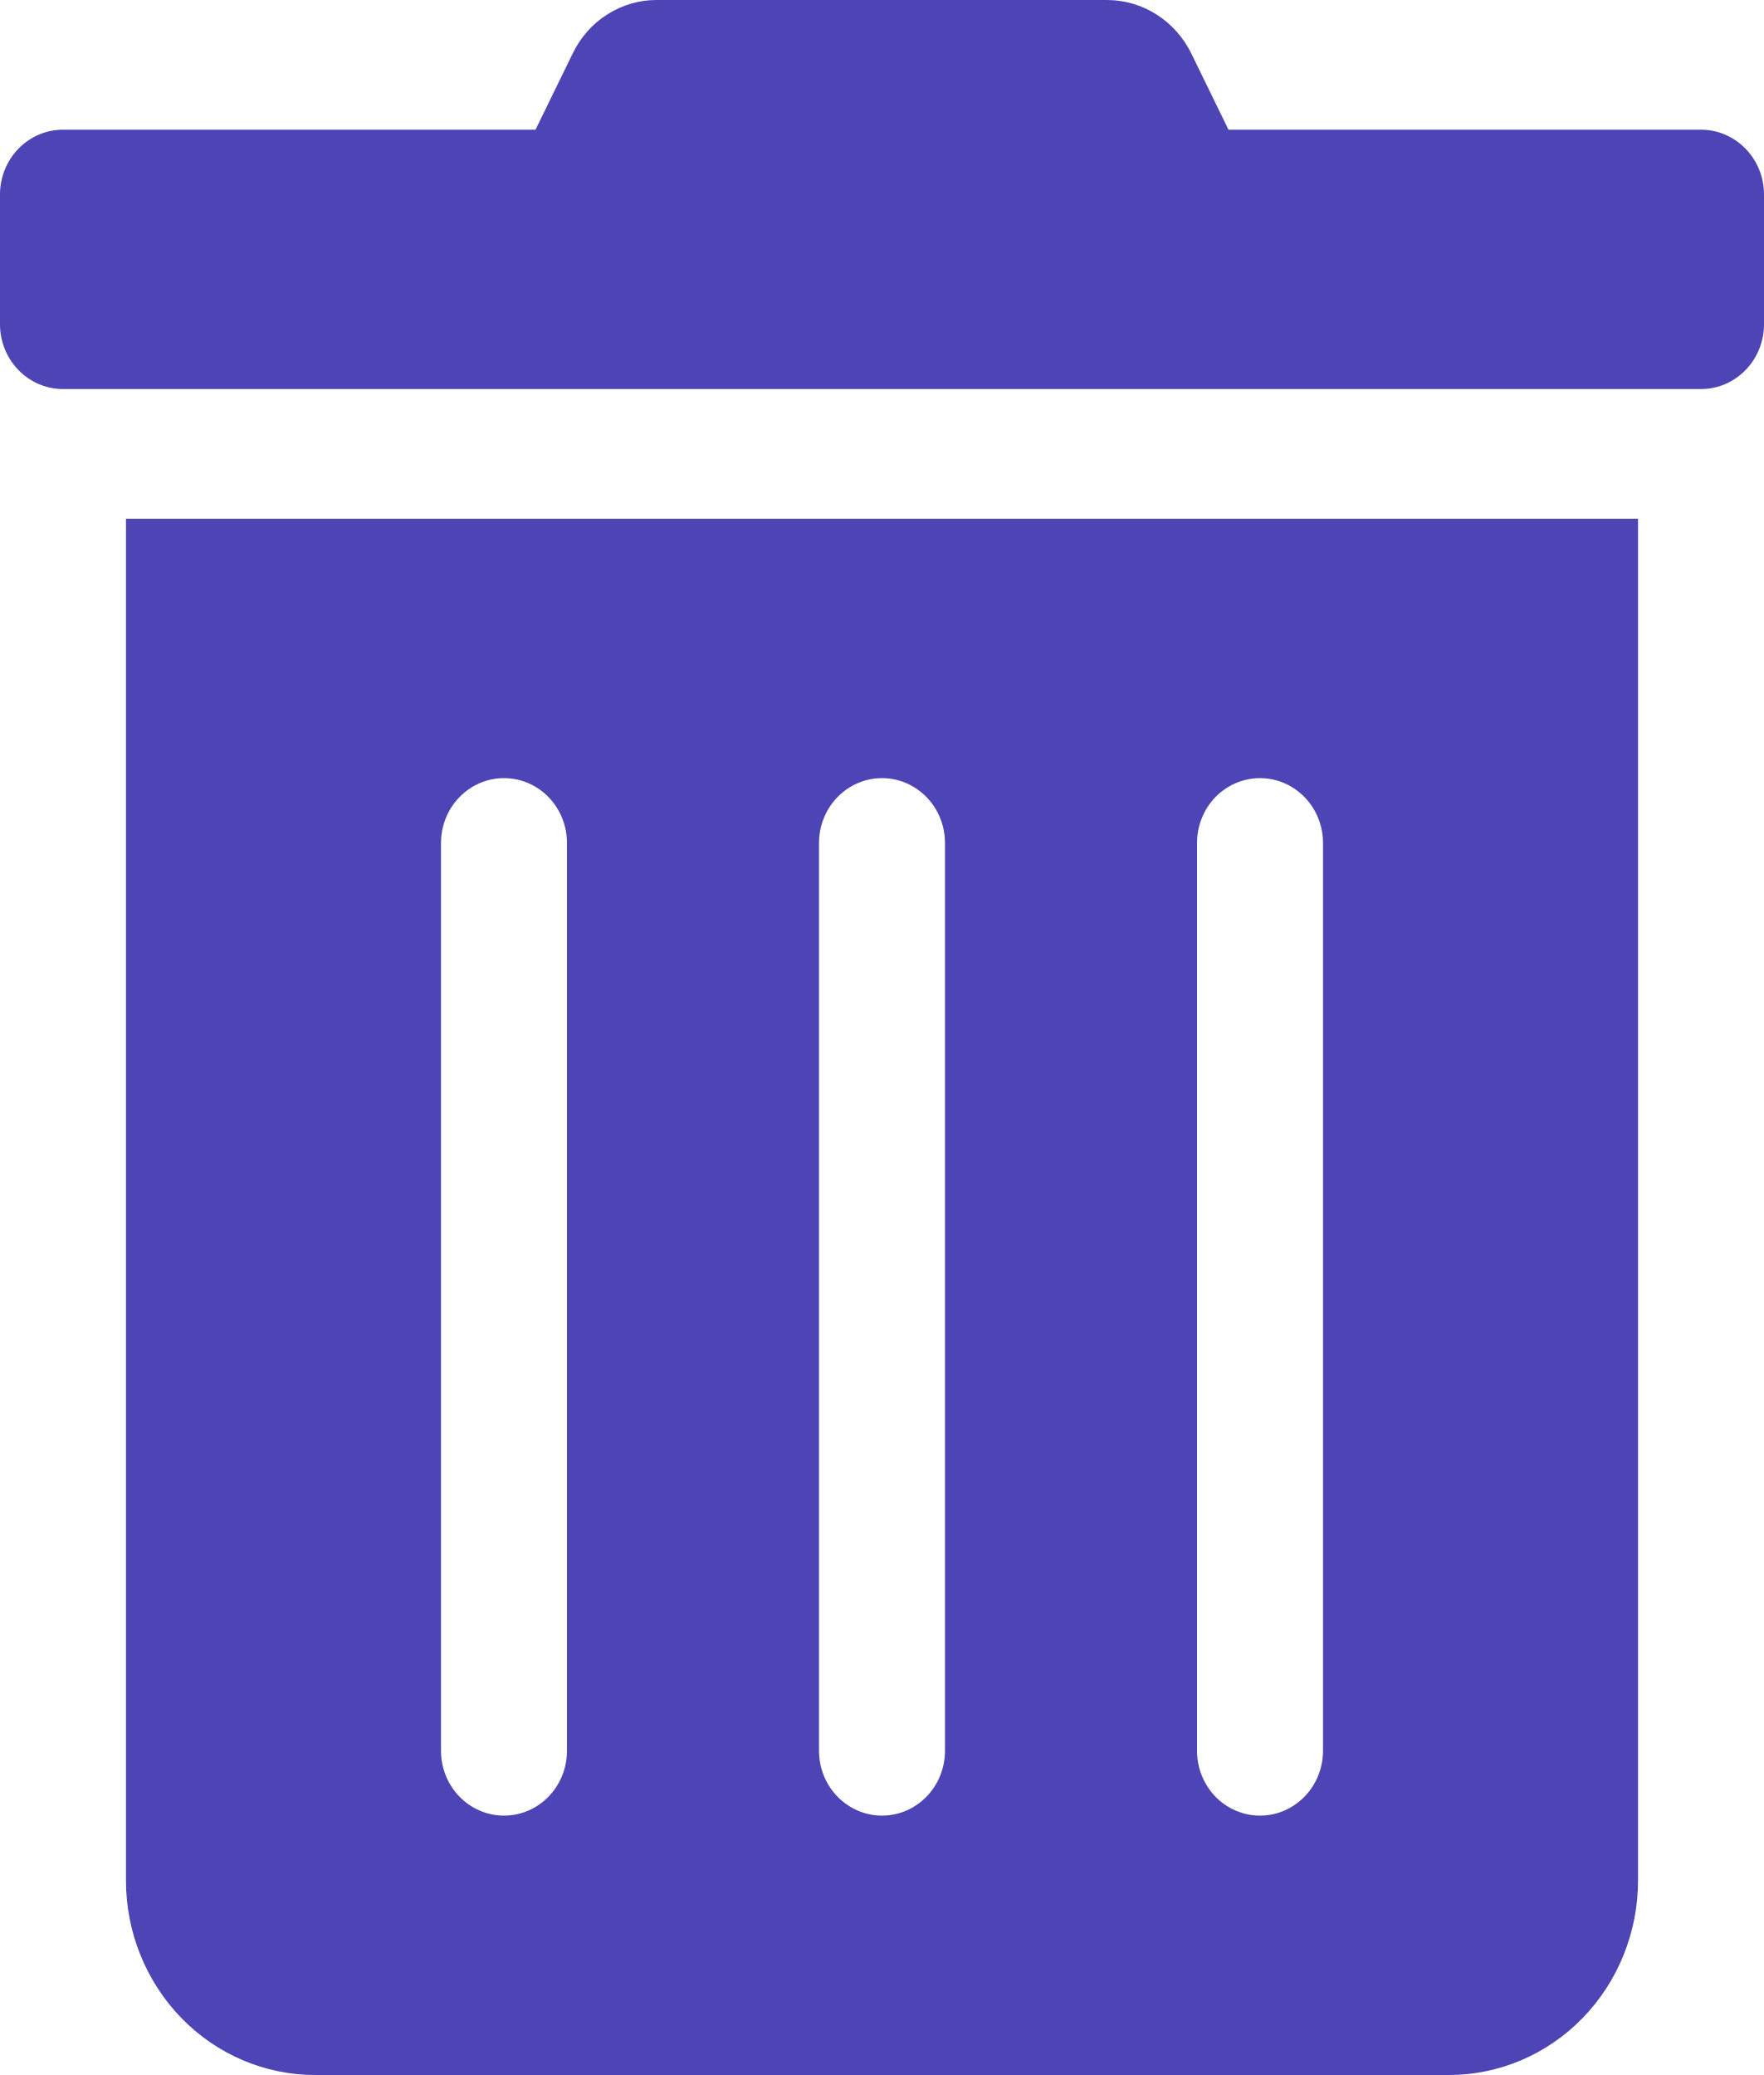
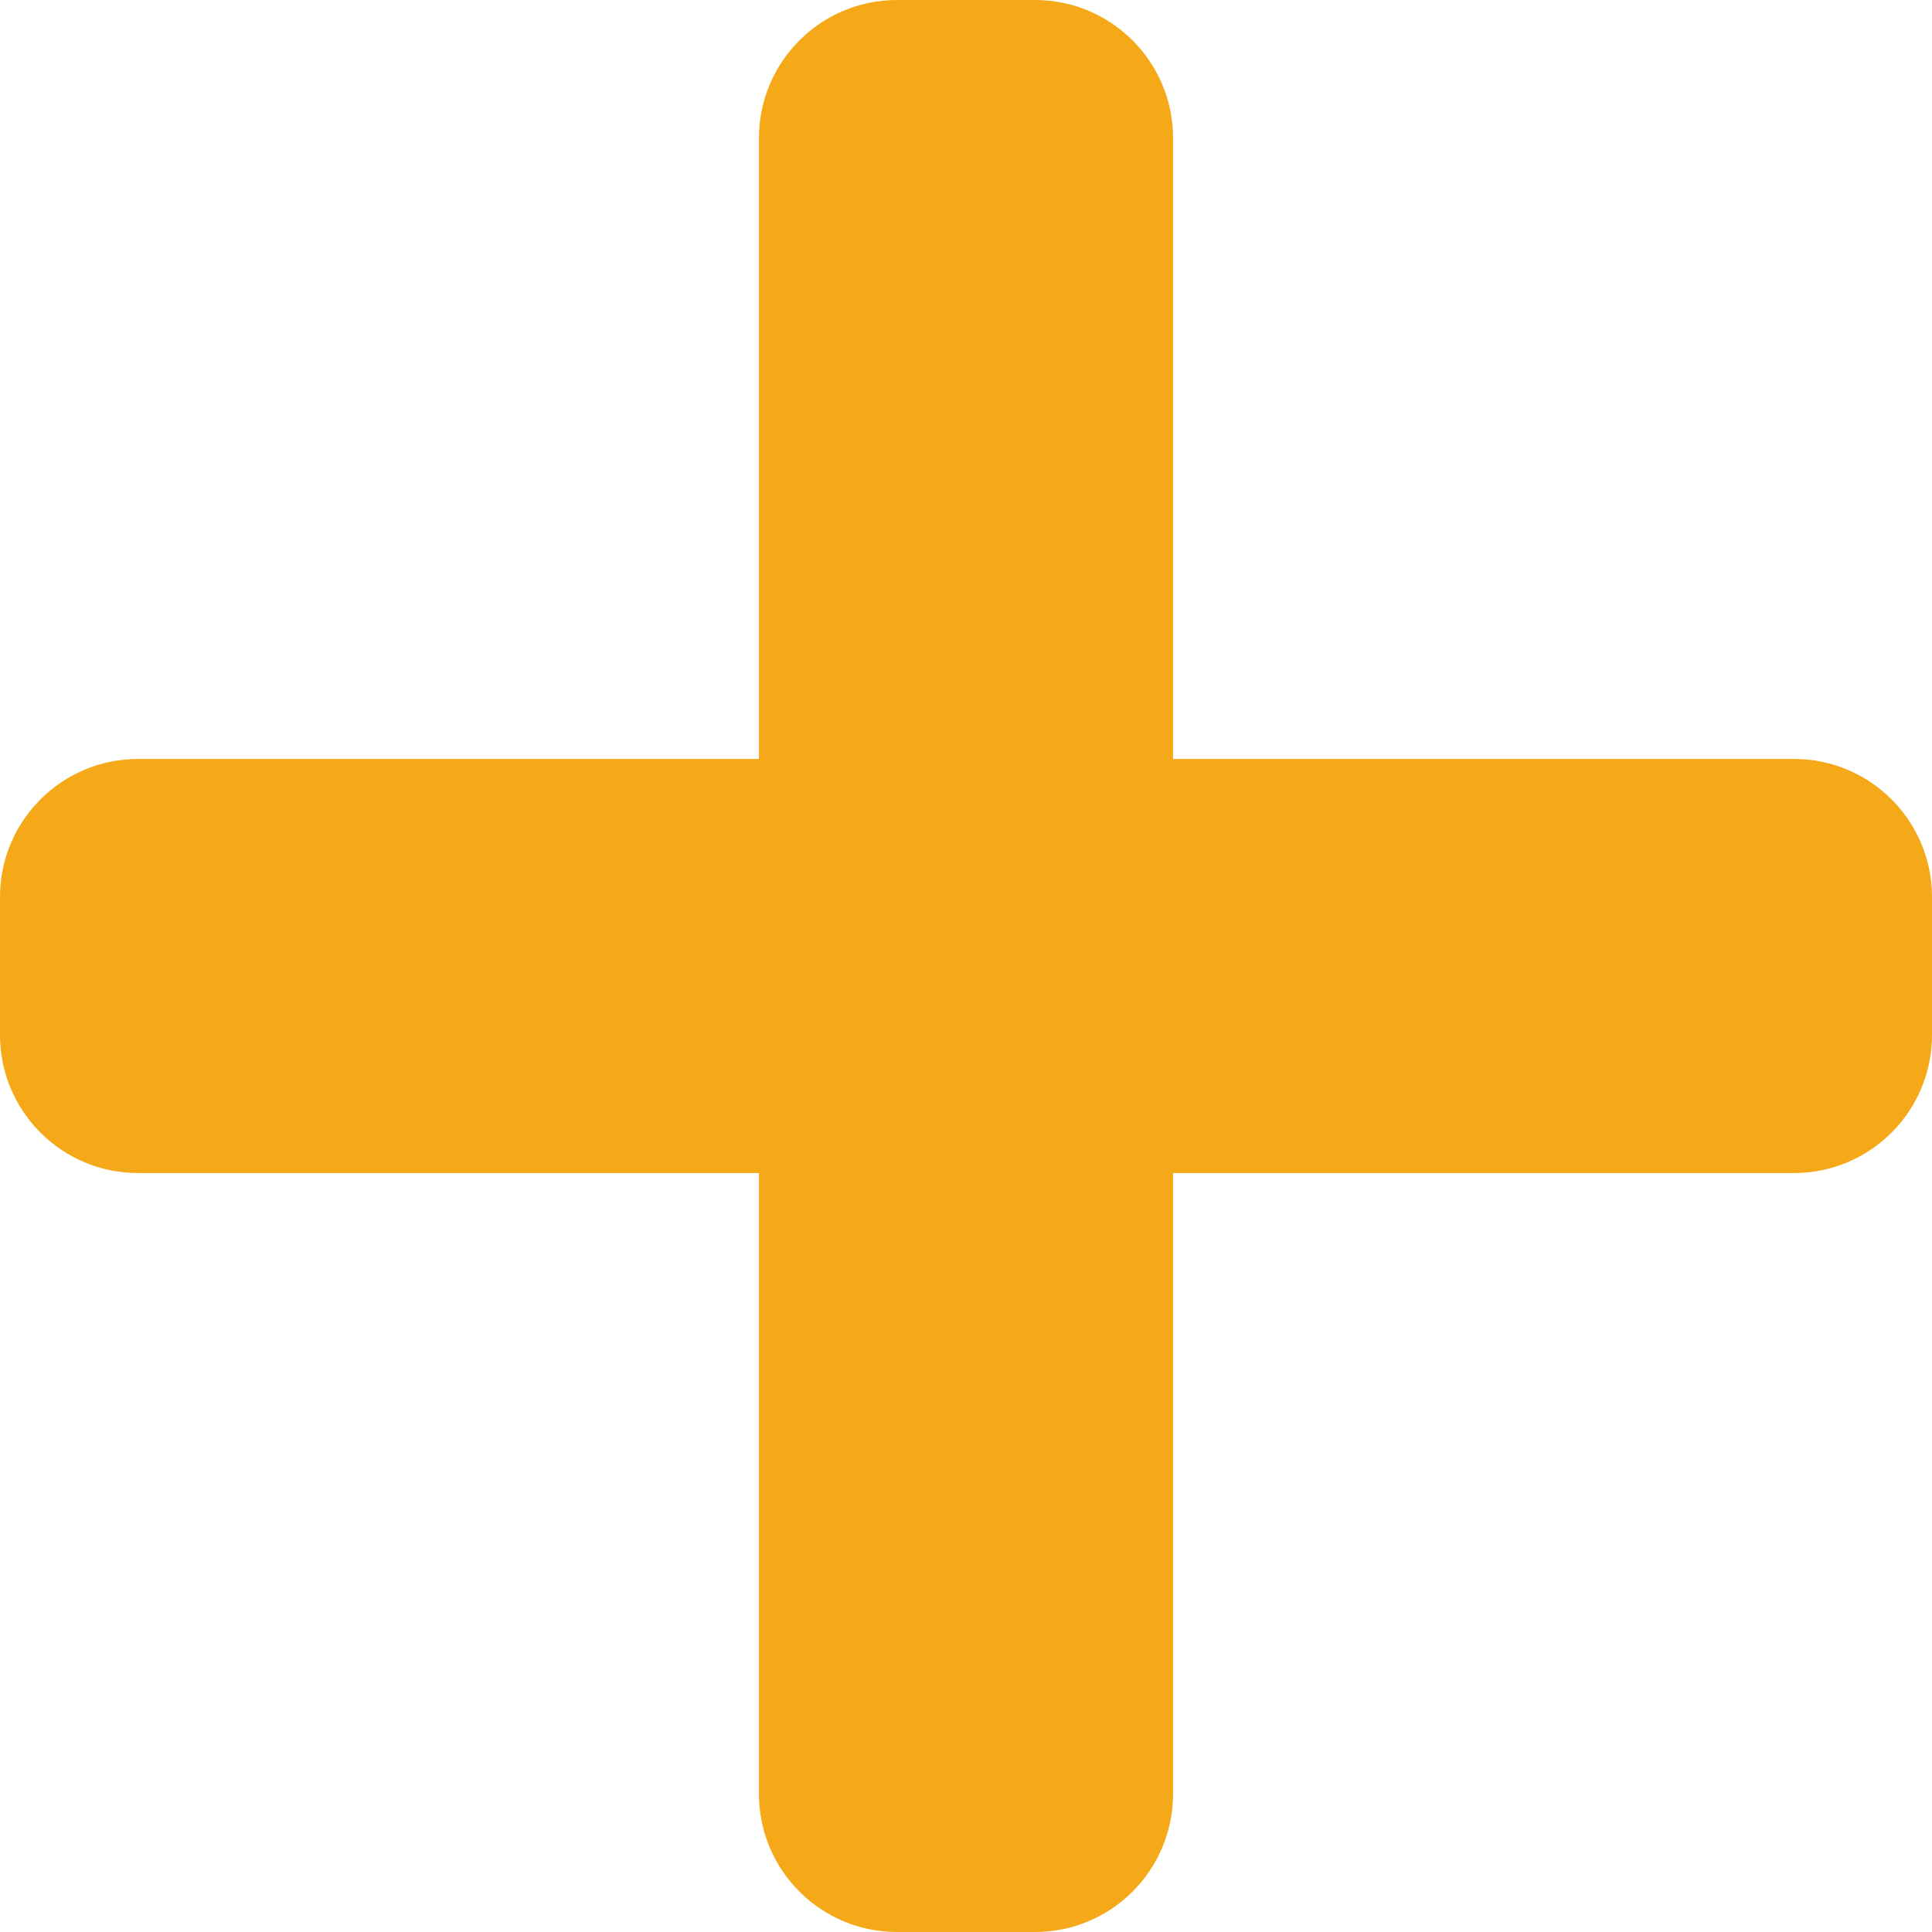
- <svg xmlns="http://www.w3.org/2000/svg" width="17" height="20" viewBox="0 0 17 20" fill="none">
-   <path d="M1.214 18.125C1.214 18.622 1.406 19.099 1.748 19.451C2.089 19.802 2.553 20 3.036 20H13.964C14.447 20 14.911 19.802 15.252 19.451C15.594 19.099 15.786 18.622 15.786 18.125V5H1.214V18.125ZM11.536 8.125C11.536 7.959 11.6 7.8 11.713 7.683C11.827 7.566 11.982 7.5 12.143 7.5C12.304 7.5 12.458 7.566 12.572 7.683C12.686 7.8 12.75 7.959 12.75 8.125V16.875C12.75 17.041 12.686 17.2 12.572 17.317C12.458 17.434 12.304 17.5 12.143 17.5C11.982 17.5 11.827 17.434 11.713 17.317C11.6 17.2 11.536 17.041 11.536 16.875V8.125ZM7.893 8.125C7.893 7.959 7.957 7.8 8.071 7.683C8.185 7.566 8.339 7.5 8.5 7.5C8.661 7.5 8.815 7.566 8.929 7.683C9.043 7.8 9.107 7.959 9.107 8.125V16.875C9.107 17.041 9.043 17.2 8.929 17.317C8.815 17.434 8.661 17.5 8.5 17.5C8.339 17.5 8.185 17.434 8.071 17.317C7.957 17.2 7.893 17.041 7.893 16.875V8.125ZM4.25 8.125C4.25 7.959 4.314 7.8 4.428 7.683C4.542 7.566 4.696 7.5 4.857 7.5C5.018 7.5 5.173 7.566 5.286 7.683C5.4 7.8 5.464 7.959 5.464 8.125V16.875C5.464 17.041 5.4 17.2 5.286 17.317C5.173 17.434 5.018 17.5 4.857 17.5C4.696 17.5 4.542 17.434 4.428 17.317C4.314 17.2 4.25 17.041 4.25 16.875V8.125ZM16.393 1.25H11.839L11.483 0.52C11.407 0.363 11.291 0.232 11.146 0.14C11.002 0.048 10.836 -0 10.667 6.84872e-06H6.329C6.16 -0.001 5.995 0.048 5.851 0.14C5.707 0.231 5.592 0.363 5.517 0.52L5.161 1.25H0.607C0.446 1.25 0.292 1.316 0.178 1.433C0.064 1.55 0 1.709 0 1.875L0 3.125C0 3.291 0.064 3.45 0.178 3.567C0.292 3.684 0.446 3.75 0.607 3.75H16.393C16.554 3.75 16.708 3.684 16.822 3.567C16.936 3.45 17 3.291 17 3.125V1.875C17 1.709 16.936 1.55 16.822 1.433C16.708 1.316 16.554 1.25 16.393 1.25Z" fill="#4D44B5" />
+ <svg xmlns="http://www.w3.org/2000/svg" width="18" height="18" viewBox="0 0 18 18" fill="none">
+   <path d="M16.714 7.071H10.929V1.286C10.929 0.576 10.353 0 9.643 0H8.357C7.647 0 7.071 0.576 7.071 1.286V7.071H1.286C0.576 7.071 0 7.647 0 8.357V9.643C0 10.353 0.576 10.929 1.286 10.929H7.071V16.714C7.071 17.424 7.647 18 8.357 18H9.643C10.353 18 10.929 17.424 10.929 16.714V10.929H16.714C17.424 10.929 18 10.353 18 9.643V8.357C18 7.647 17.424 7.071 16.714 7.071Z" fill="#F5A918" />
</svg>
